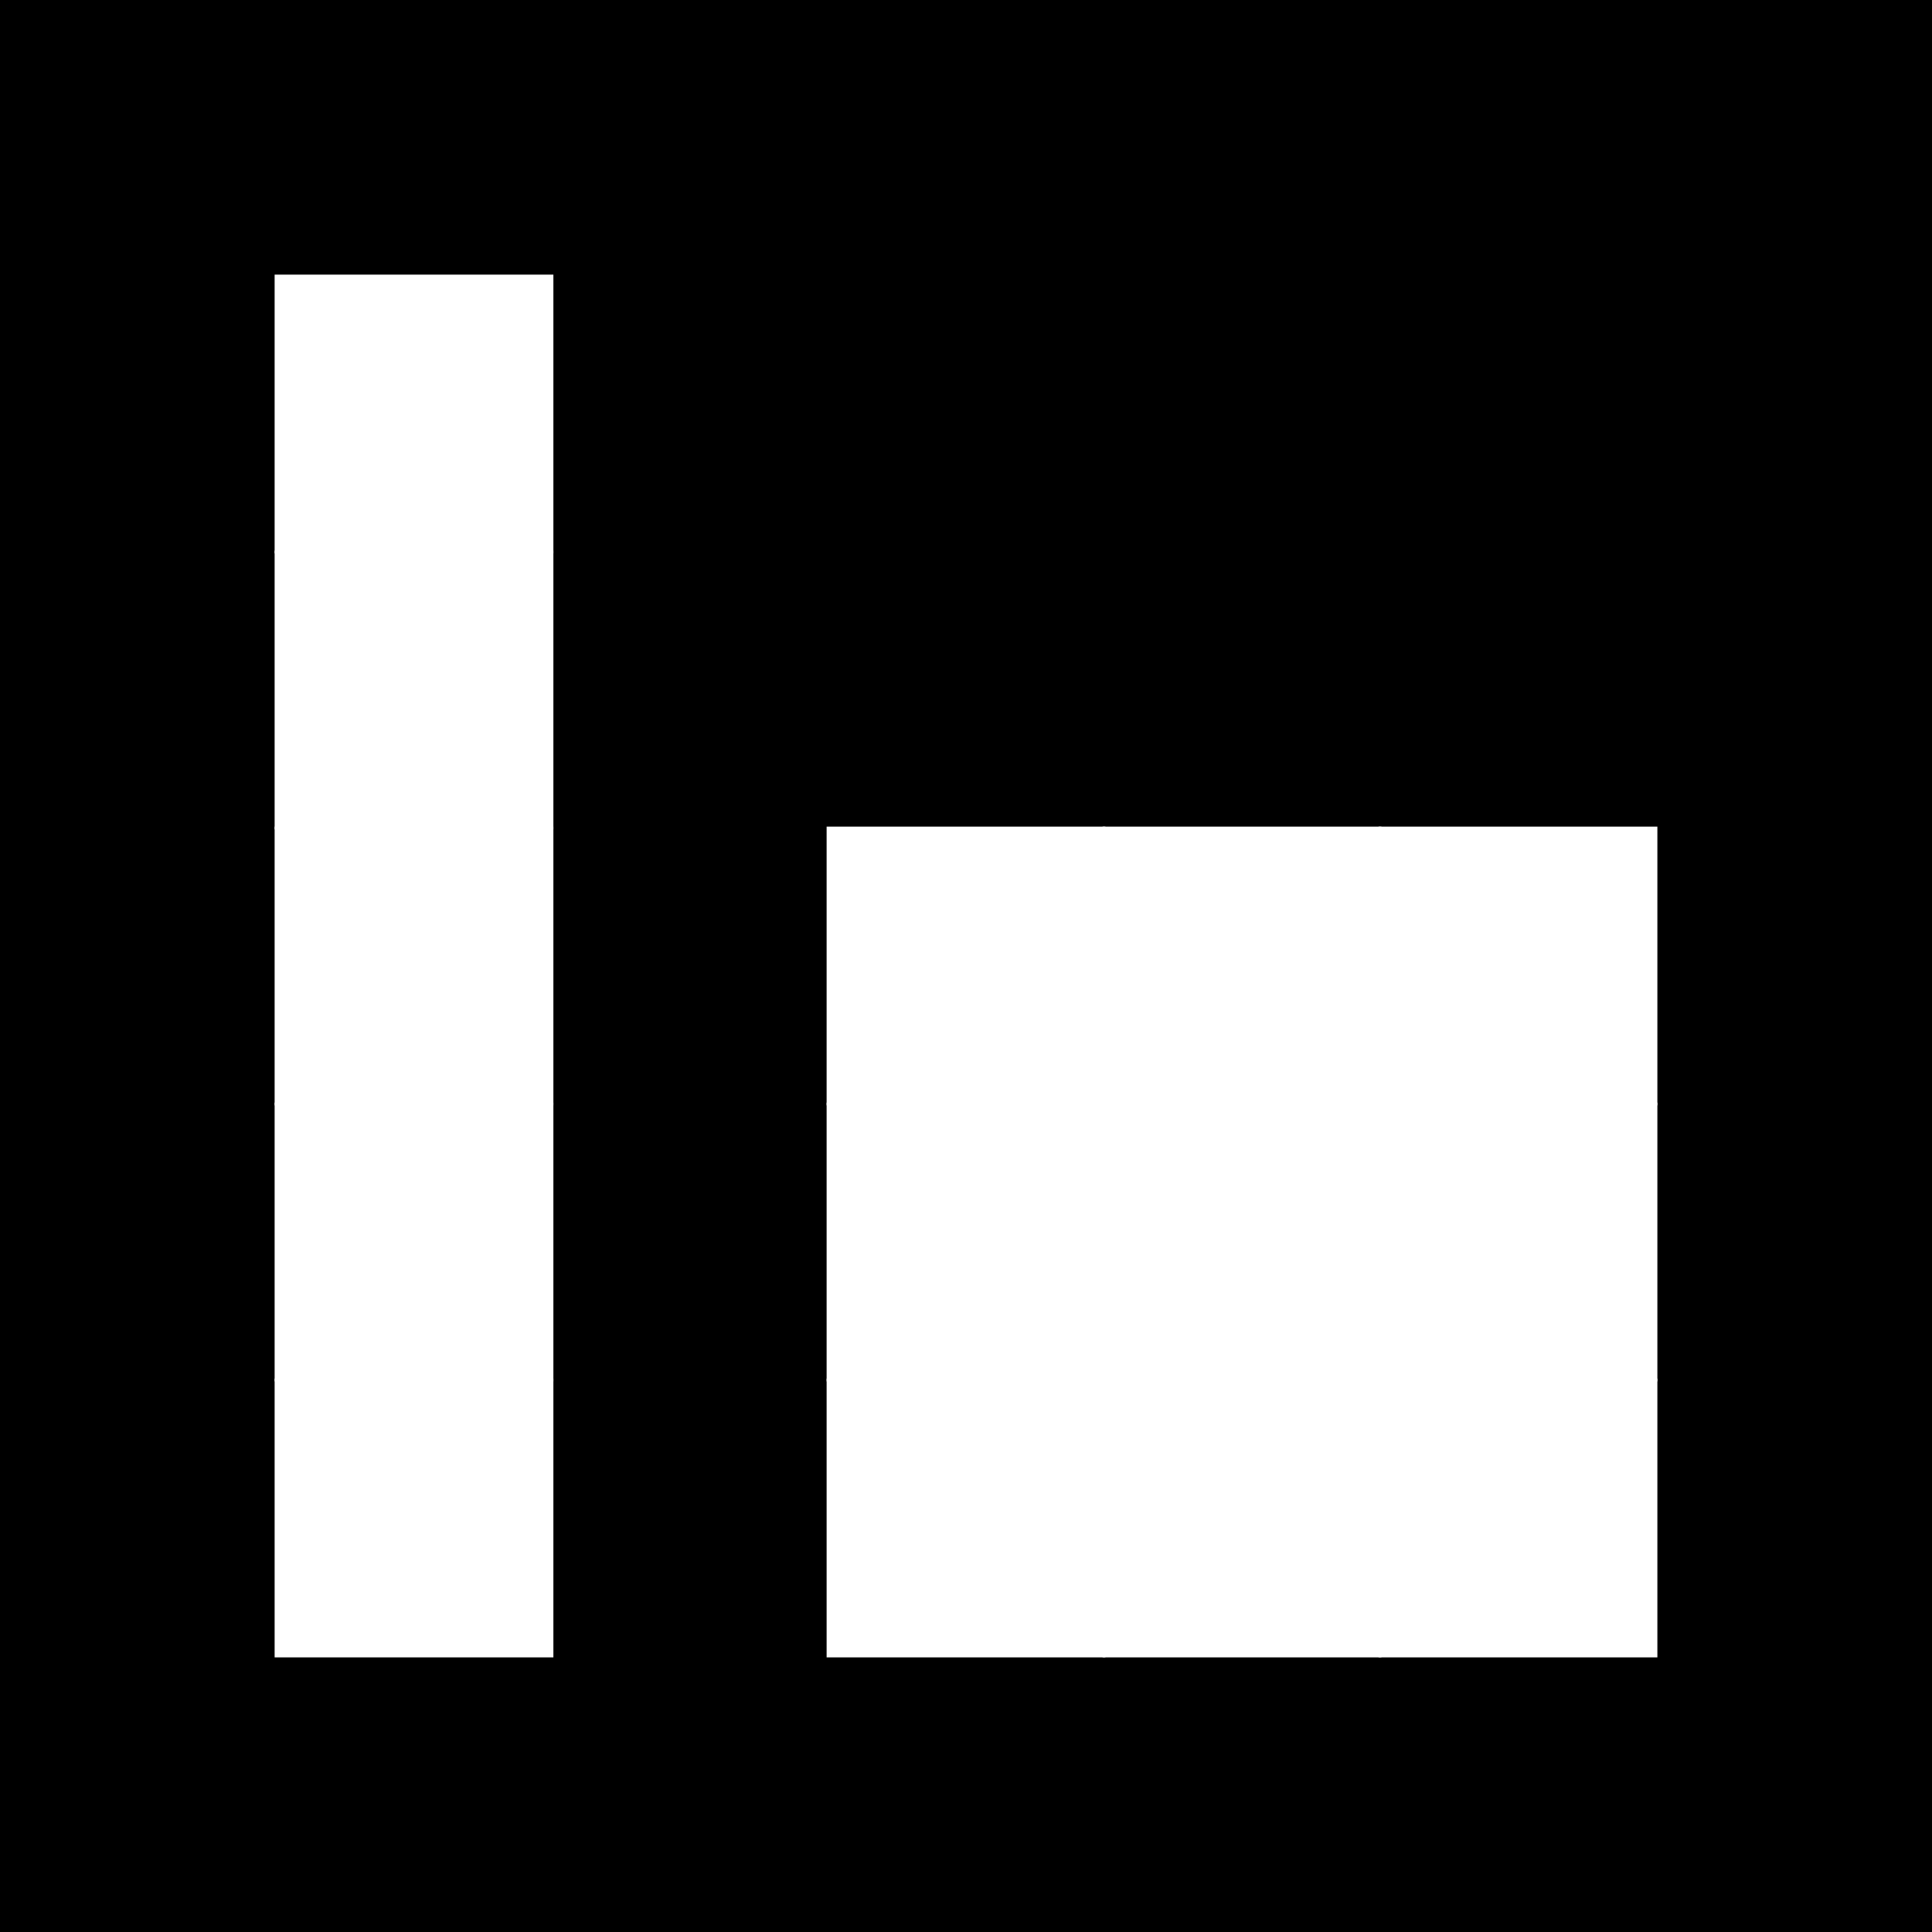
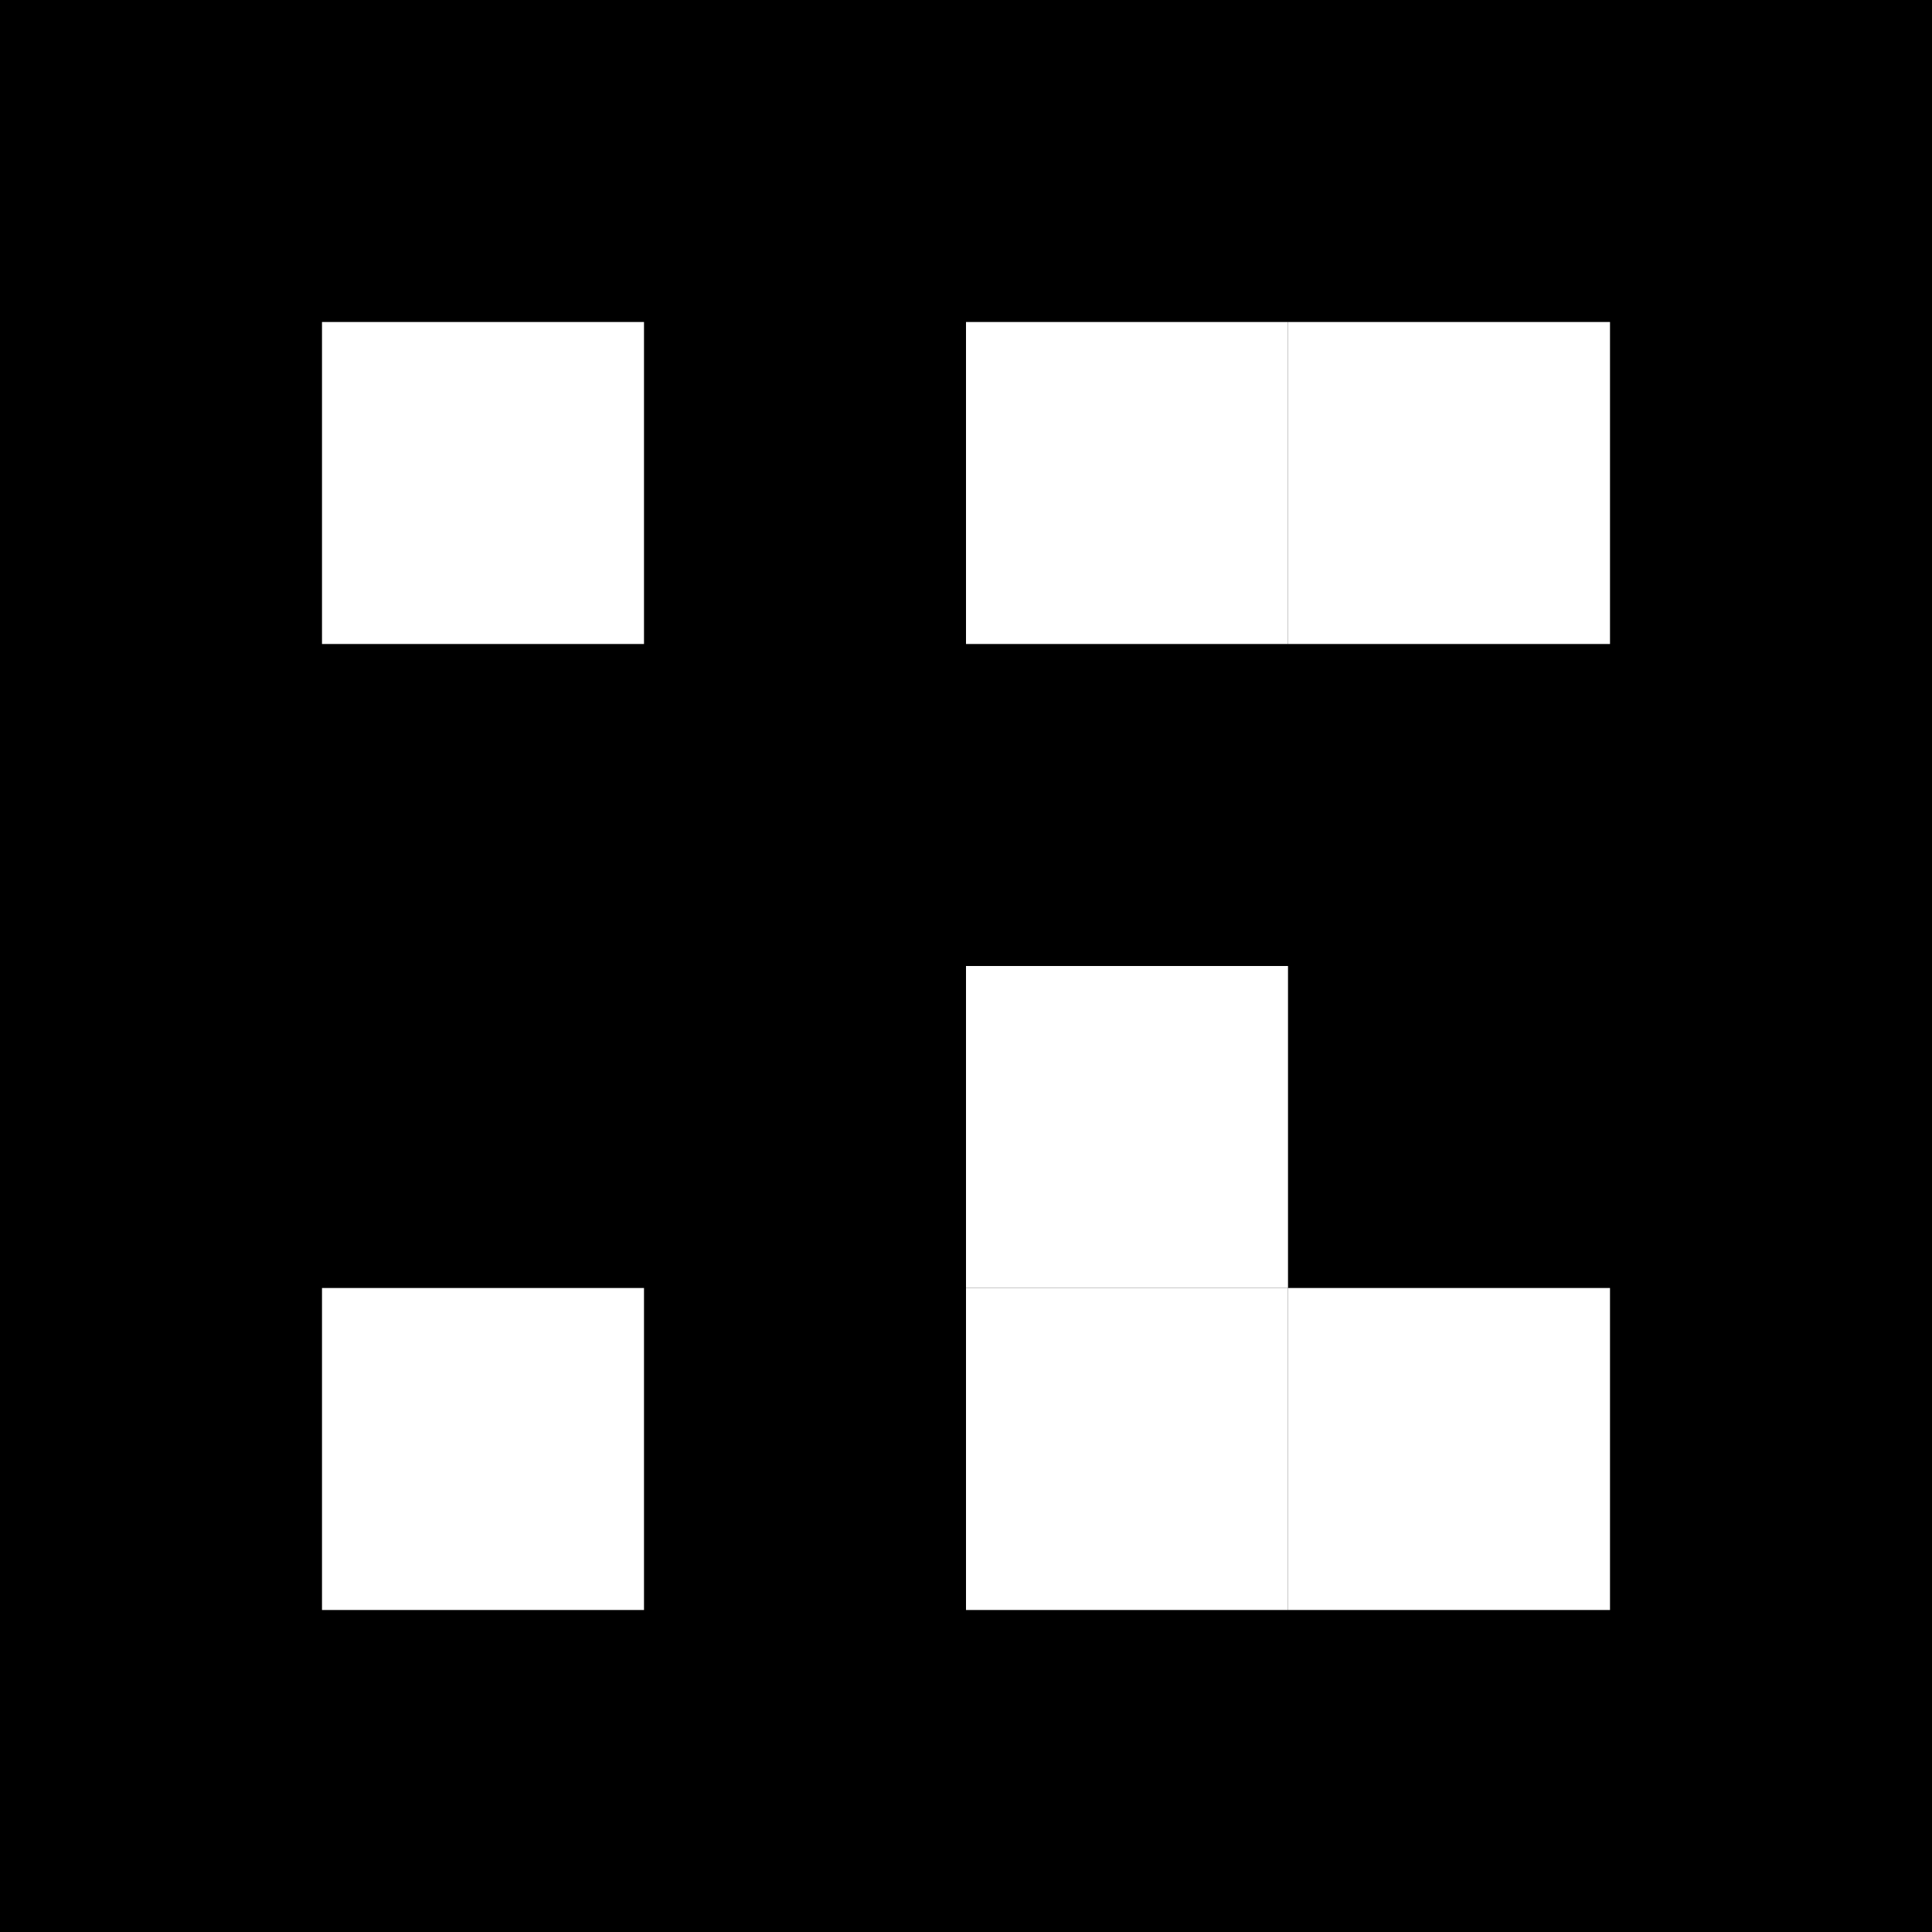
- <svg xmlns="http://www.w3.org/2000/svg" height="6" width="6" viewBox="0 0 7 7" version="1.1">
-   <rect x="0" y="0" width="7" height="7" fill="black" />
-   <rect x="1" y="1" width="1" height="1" fill="white" stroke="white" stroke-width="0.01" />
-   <rect x="1" y="2" width="1" height="1" fill="white" stroke="white" stroke-width="0.01" />
-   <rect x="1" y="3" width="1" height="1" fill="white" stroke="white" stroke-width="0.01" />
-   <rect x="3" y="3" width="1" height="1" fill="white" stroke="white" stroke-width="0.01" />
-   <rect x="4" y="3" width="1" height="1" fill="white" stroke="white" stroke-width="0.01" />
-   <rect x="5" y="3" width="1" height="1" fill="white" stroke="white" stroke-width="0.01" />
-   <rect x="1" y="4" width="1" height="1" fill="white" stroke="white" stroke-width="0.01" />
-   <rect x="3" y="4" width="1" height="1" fill="white" stroke="white" stroke-width="0.01" />
-   <rect x="4" y="4" width="1" height="1" fill="white" stroke="white" stroke-width="0.01" />
-   <rect x="5" y="4" width="1" height="1" fill="white" stroke="white" stroke-width="0.01" />
-   <rect x="1" y="5" width="1" height="1" fill="white" stroke="white" stroke-width="0.01" />
-   <rect x="3" y="5" width="1" height="1" fill="white" stroke="white" stroke-width="0.01" />
-   <rect x="4" y="5" width="1" height="1" fill="white" stroke="white" stroke-width="0.01" />
-   <rect x="5" y="5" width="1" height="1" fill="white" stroke="white" stroke-width="0.01" />
+ <svg xmlns="http://www.w3.org/2000/svg" width="120" height="120" viewBox="0 0 120 120" version="1.1">
+   <rect x="0" y="0" width="120" height="120" fill="black" />
+   <rect x="20" y="20" width="20" height="20" fill="white" />
+   <rect x="60" y="20" width="20" height="20" fill="white" />
+   <rect x="80" y="20" width="20" height="20" fill="white" />
+   <rect x="60" y="60" width="20" height="20" fill="white" />
+   <rect x="20" y="80" width="20" height="20" fill="white" />
+   <rect x="60" y="80" width="20" height="20" fill="white" />
+   <rect x="80" y="80" width="20" height="20" fill="white" />
</svg>
